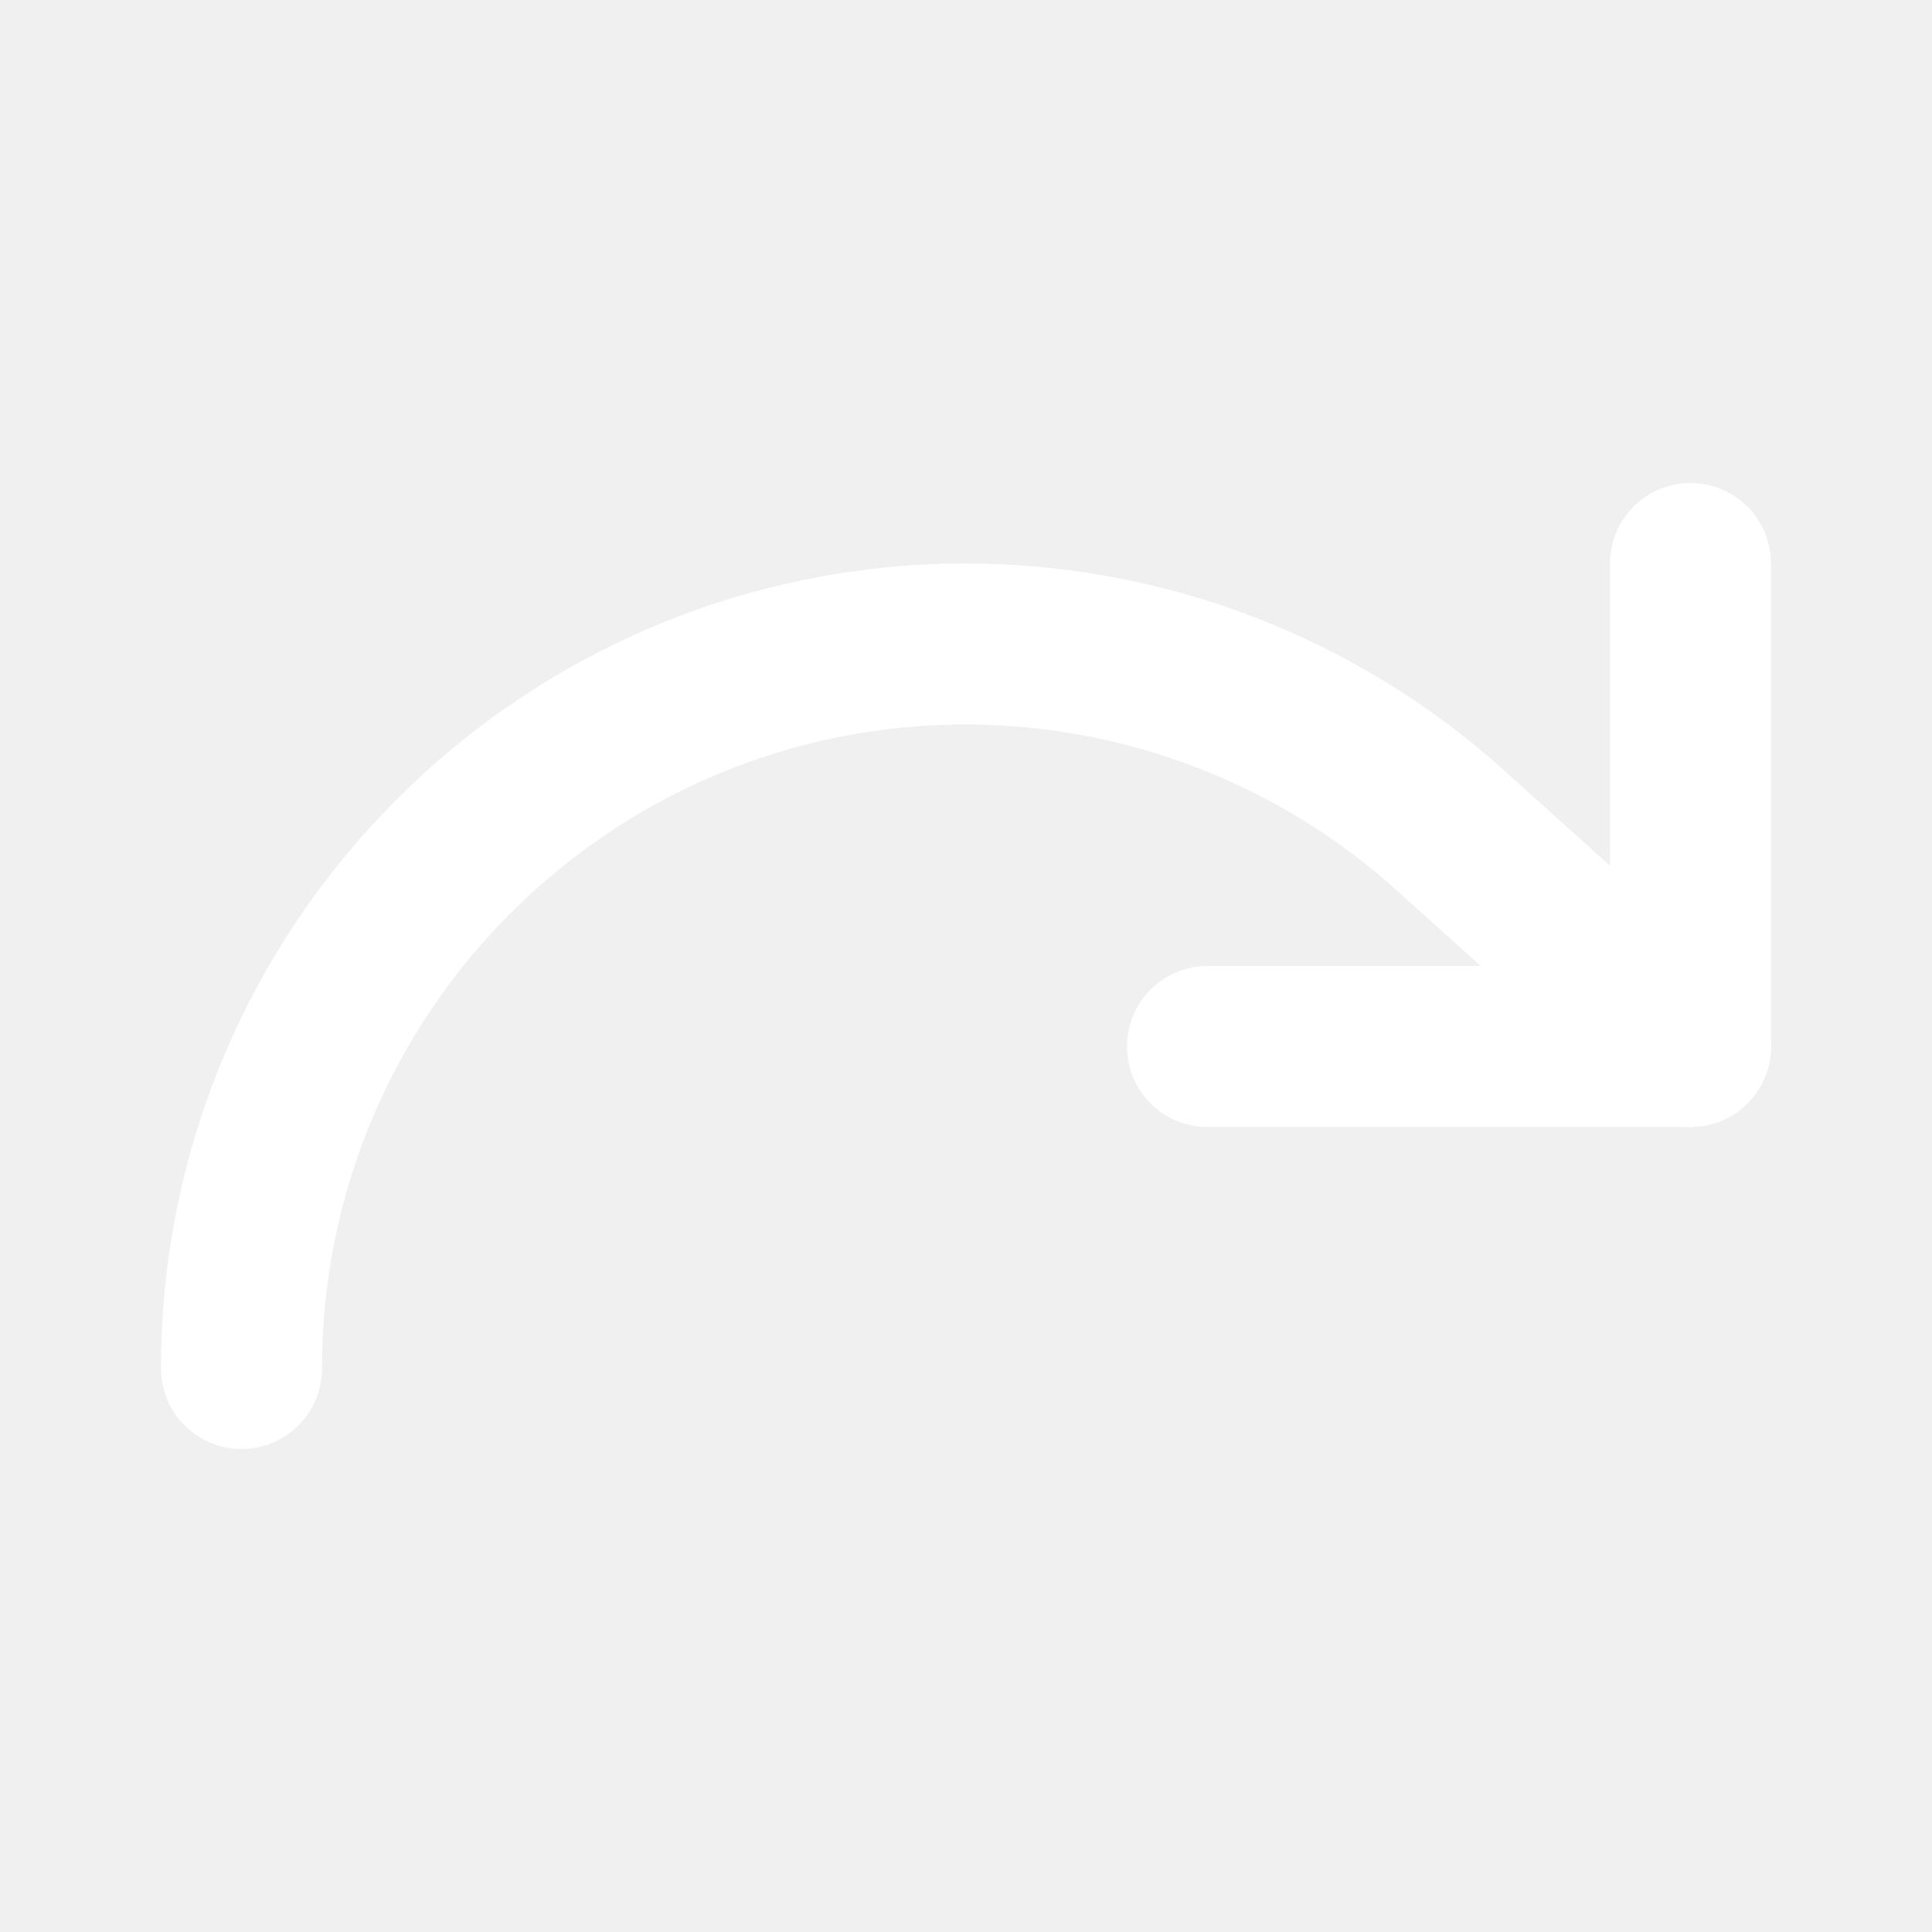
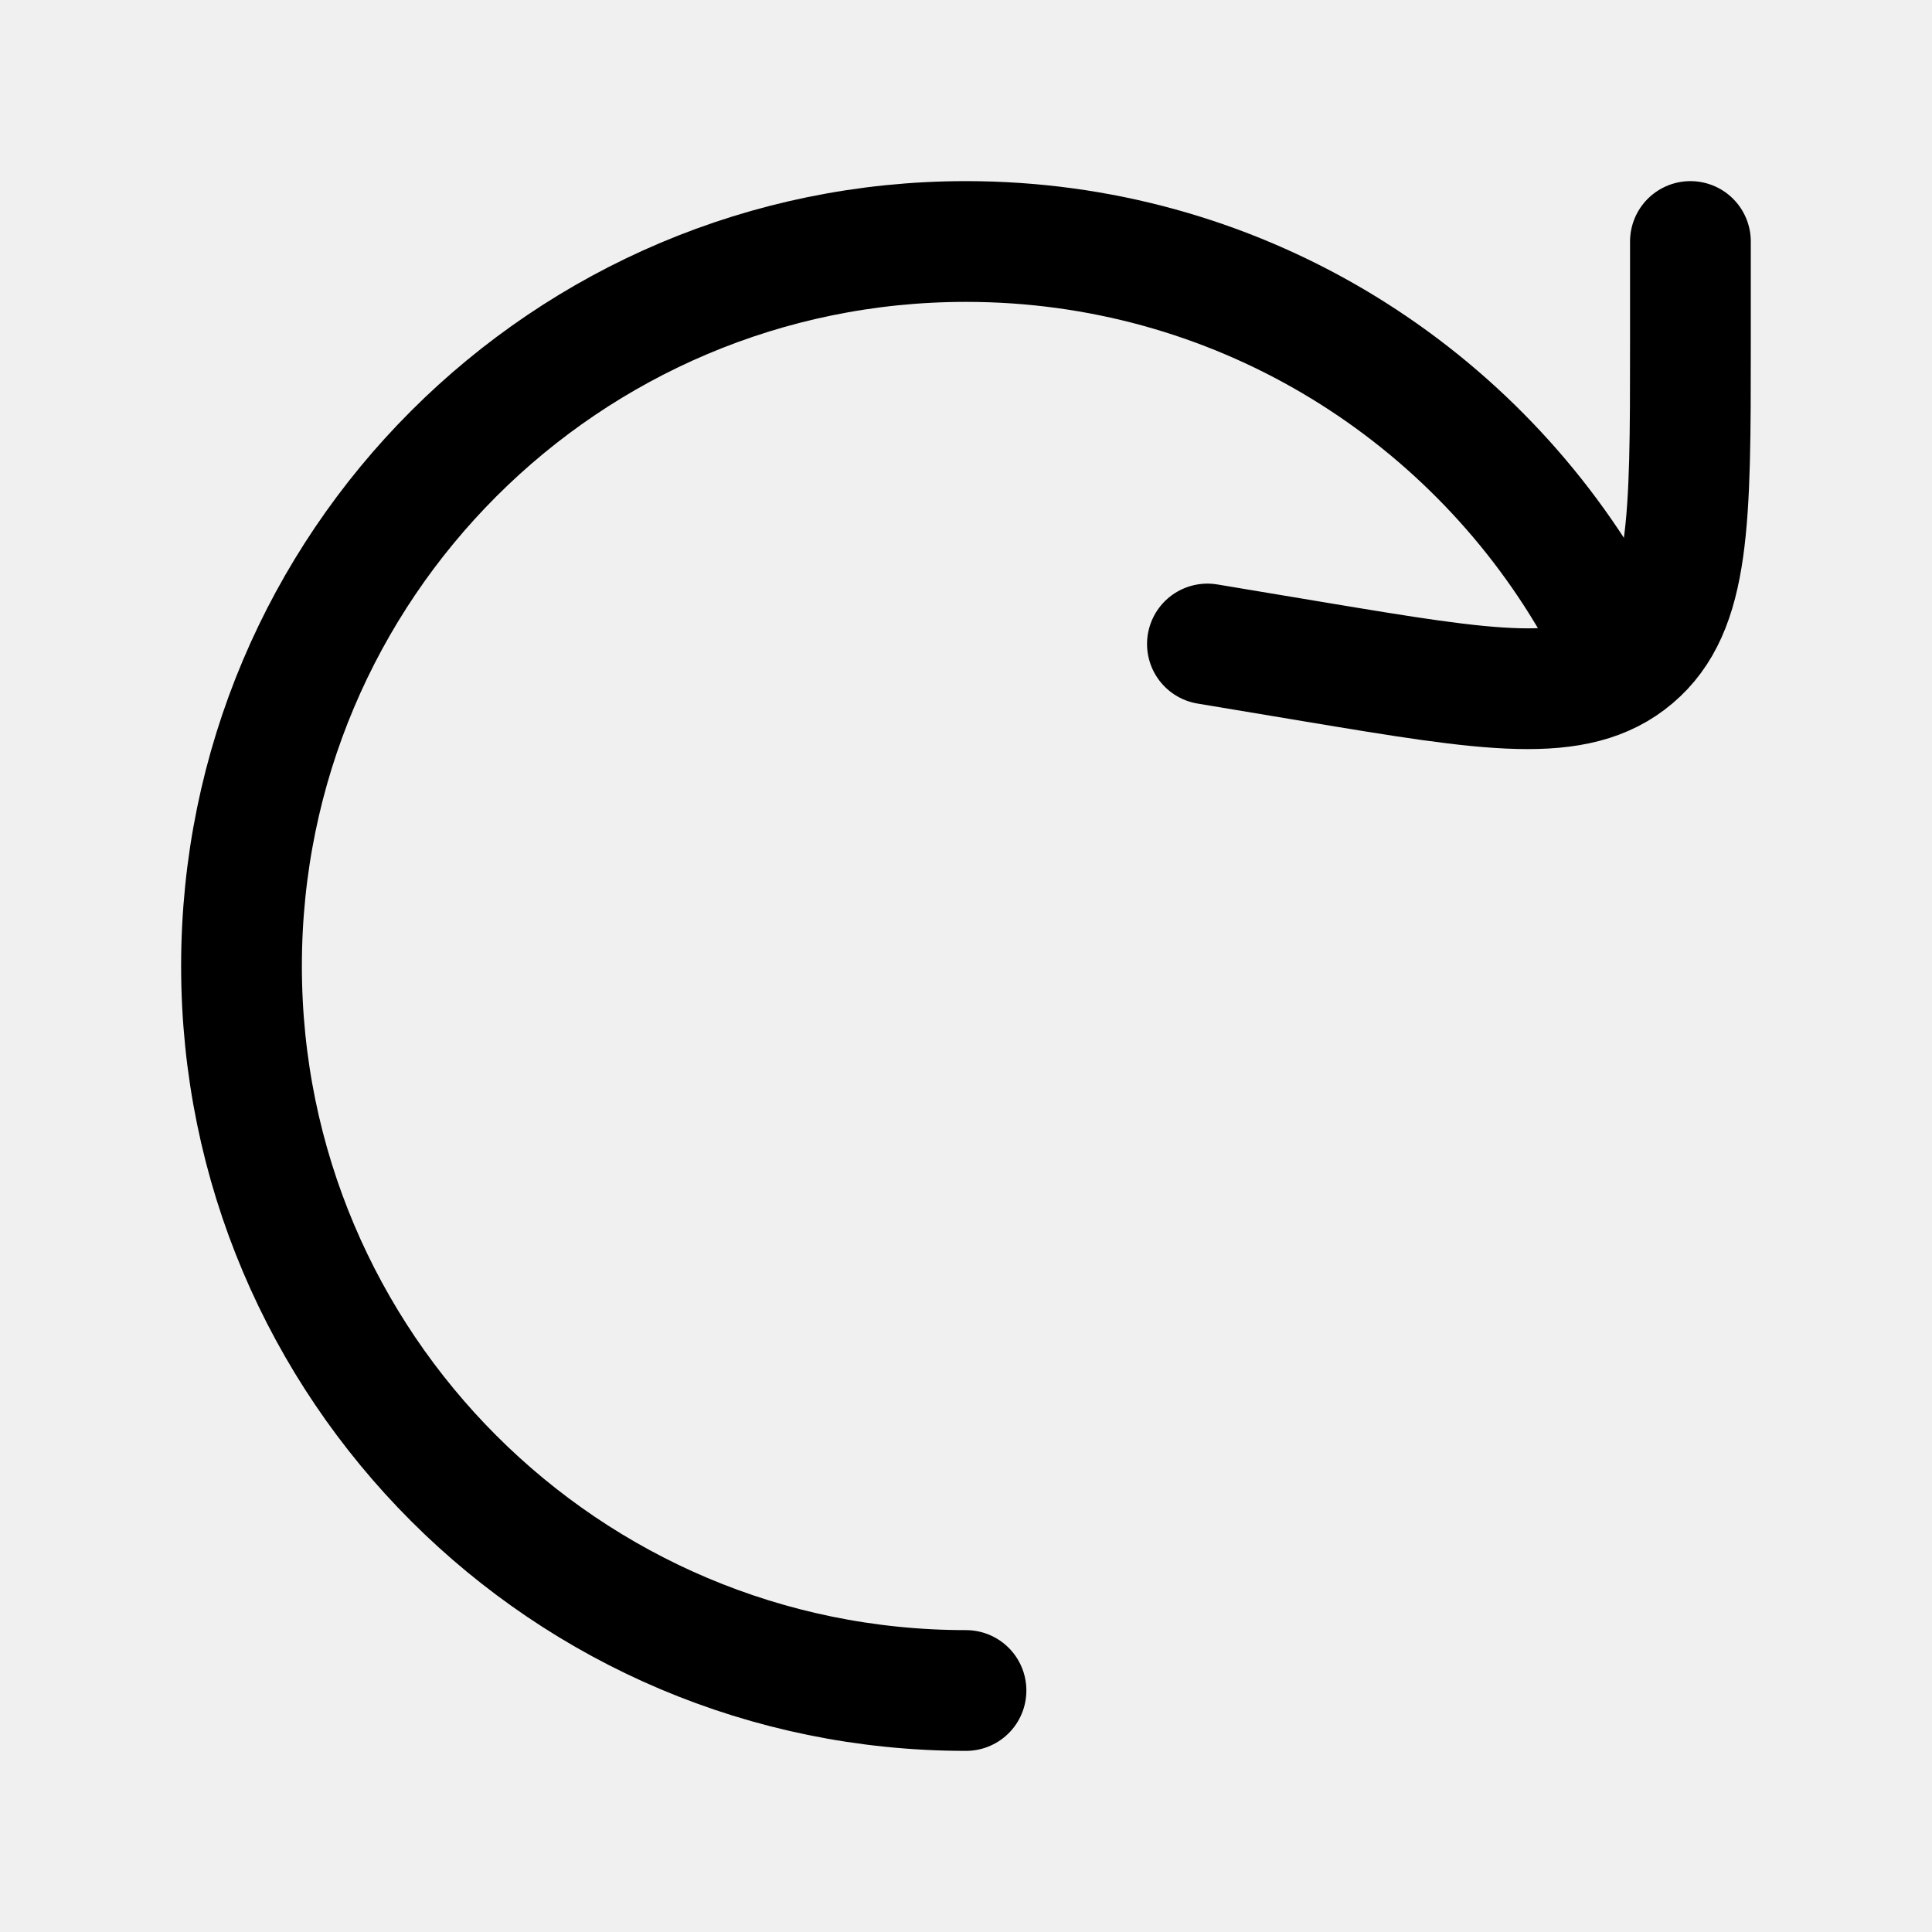
- <svg xmlns="http://www.w3.org/2000/svg" width="24" height="24" viewBox="0 0 24 24" fill="none" stroke="#ffffff" stroke-width="2" stroke-linecap="round" stroke-linejoin="round" class="lucide lucide-redo-icon lucide-redo">
-   <path d="M21 7v6h-6" />
-   <path d="M3 17a9 9 0 0 1 9-9 9 9 0 0 1 6 2.3l3 2.7" />
+ <svg xmlns="http://www.w3.org/2000/svg" viewBox="0 0 24 24" width="24" height="24" fill="none">
+   <path d="M12 21C7.029 21 3 16.971 3 12C3 7.029 7.029 3 12 3C15.331 3 18.24 4.81 19.796 7.5" stroke="currentColor" stroke-linecap="round" stroke-linejoin="round" stroke-width="1.5" />
+   <path d="M20.999 3V4.278C20.999 6.47 20.999 7.566 20.292 8.165C19.585 8.764 18.504 8.584 16.341 8.224L14.999 8" stroke="currentColor" stroke-linecap="round" stroke-linejoin="round" stroke-width="1.5" />
</svg>
